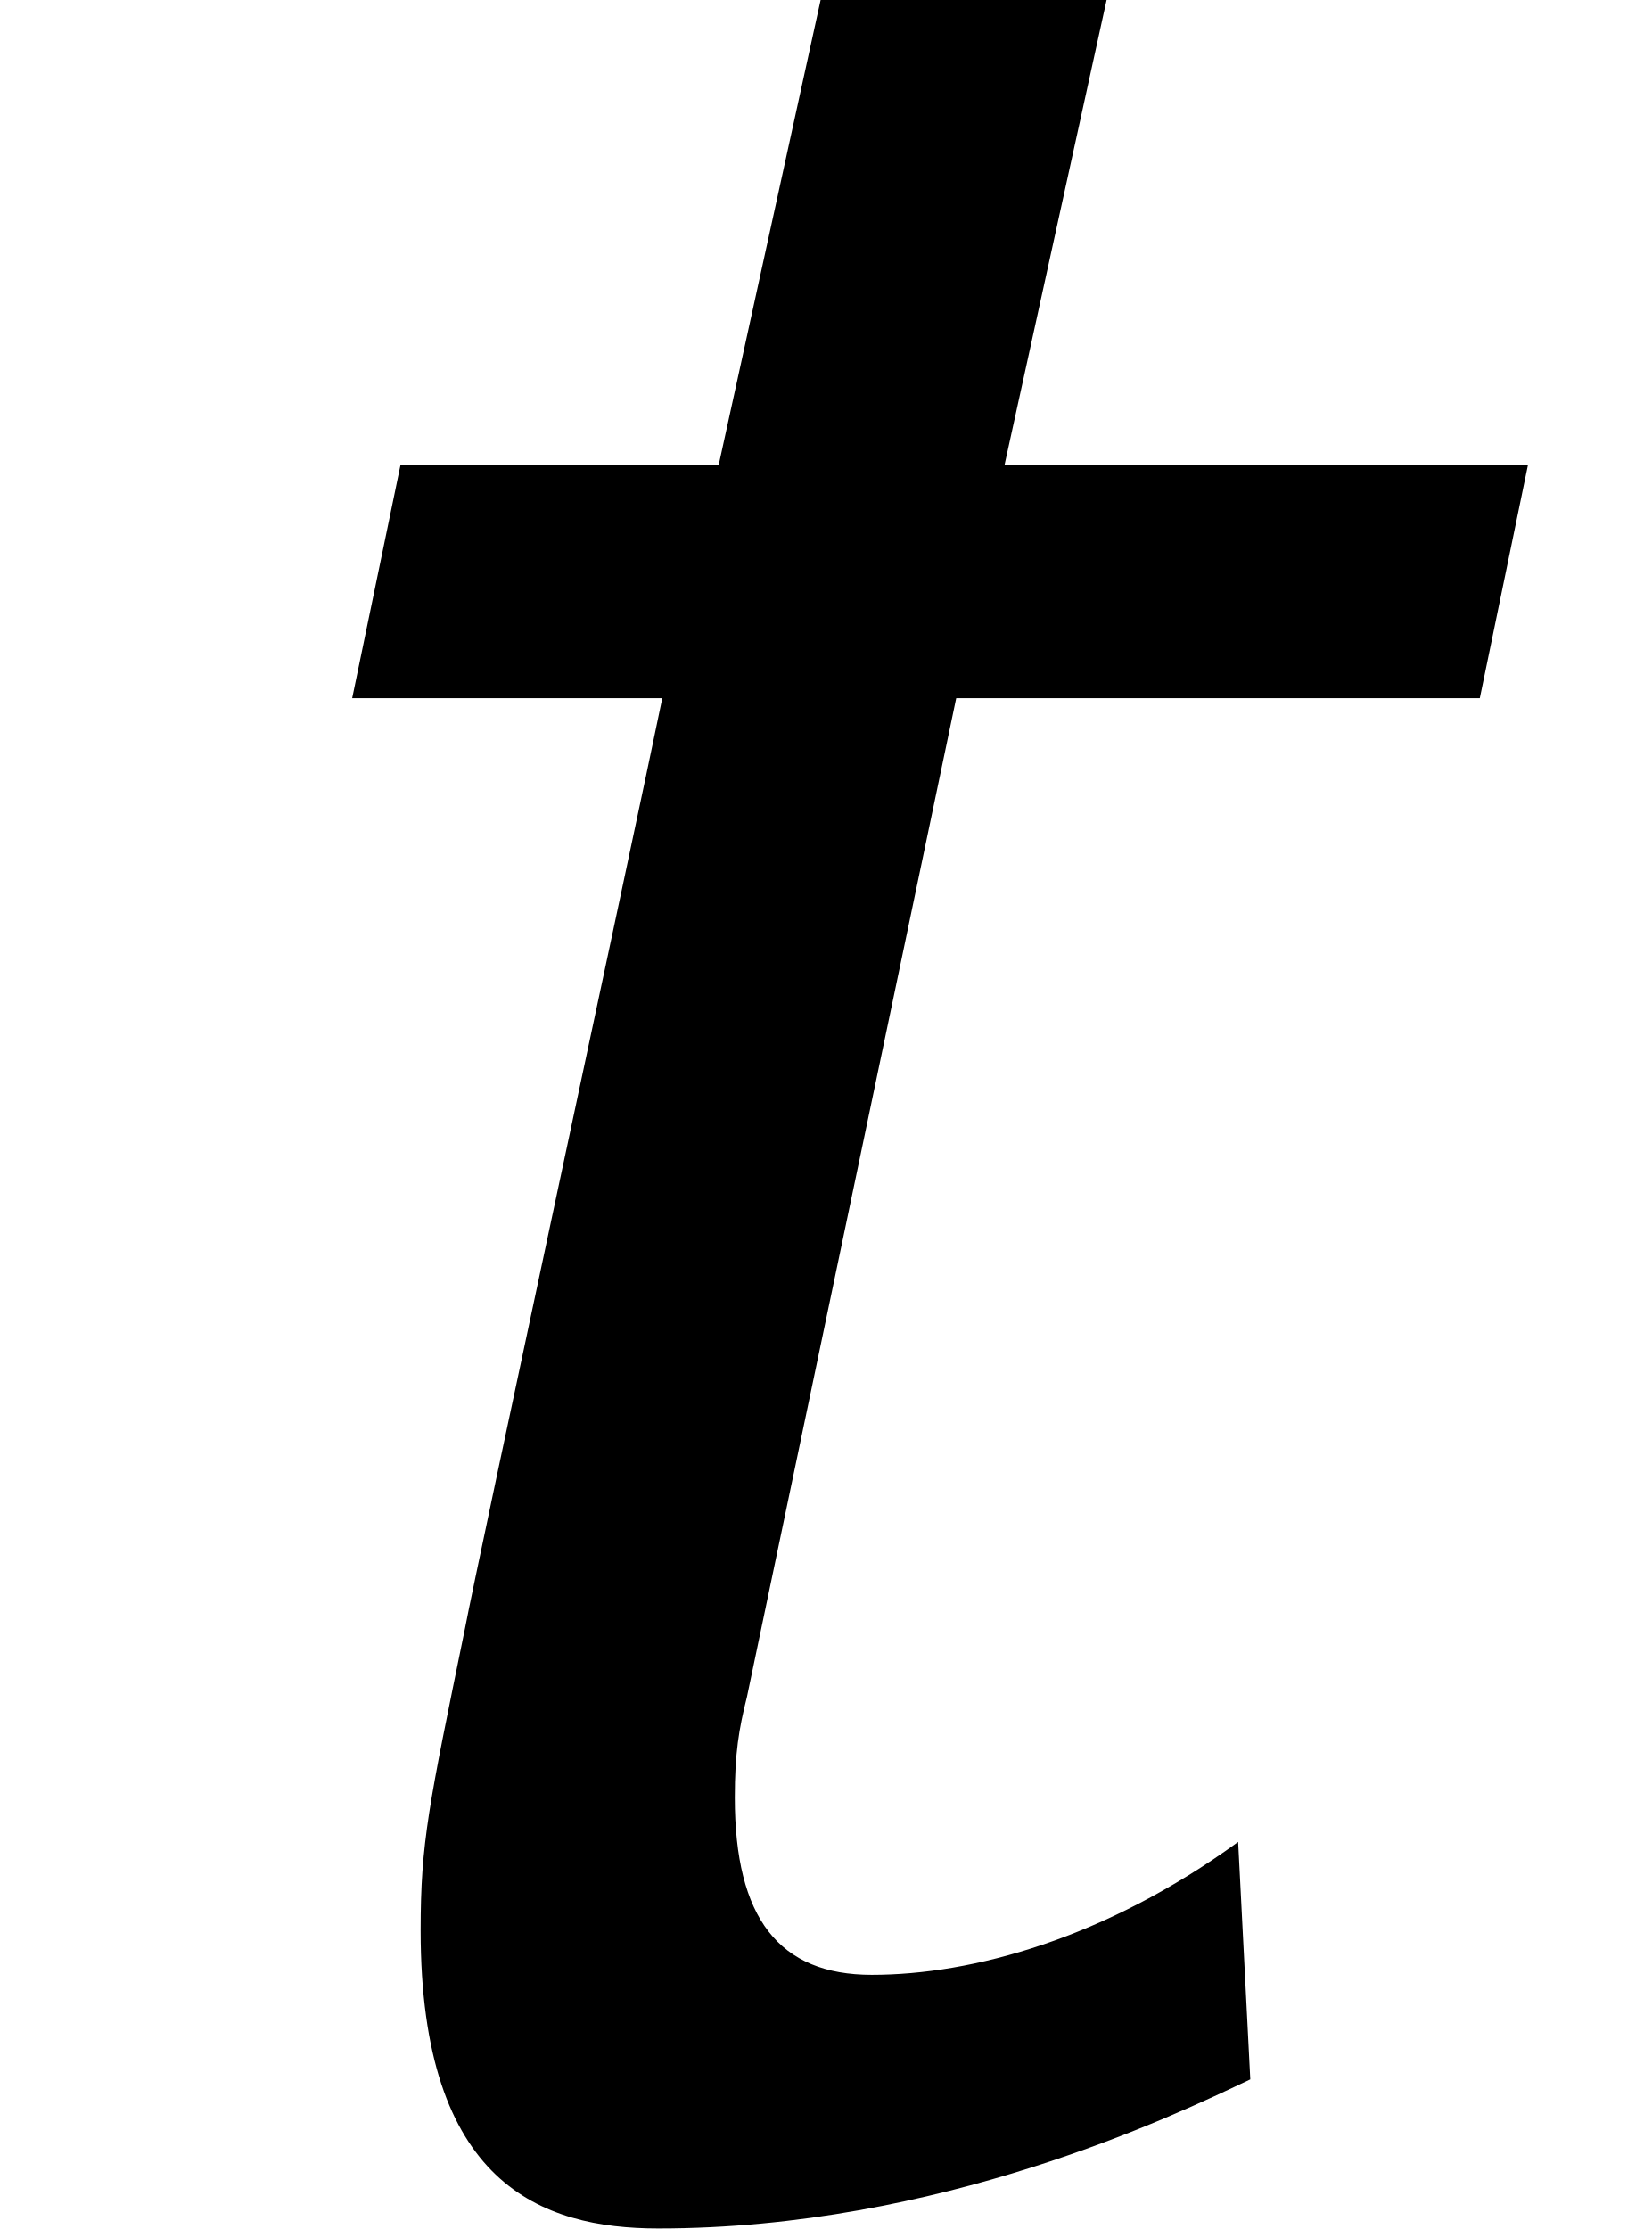
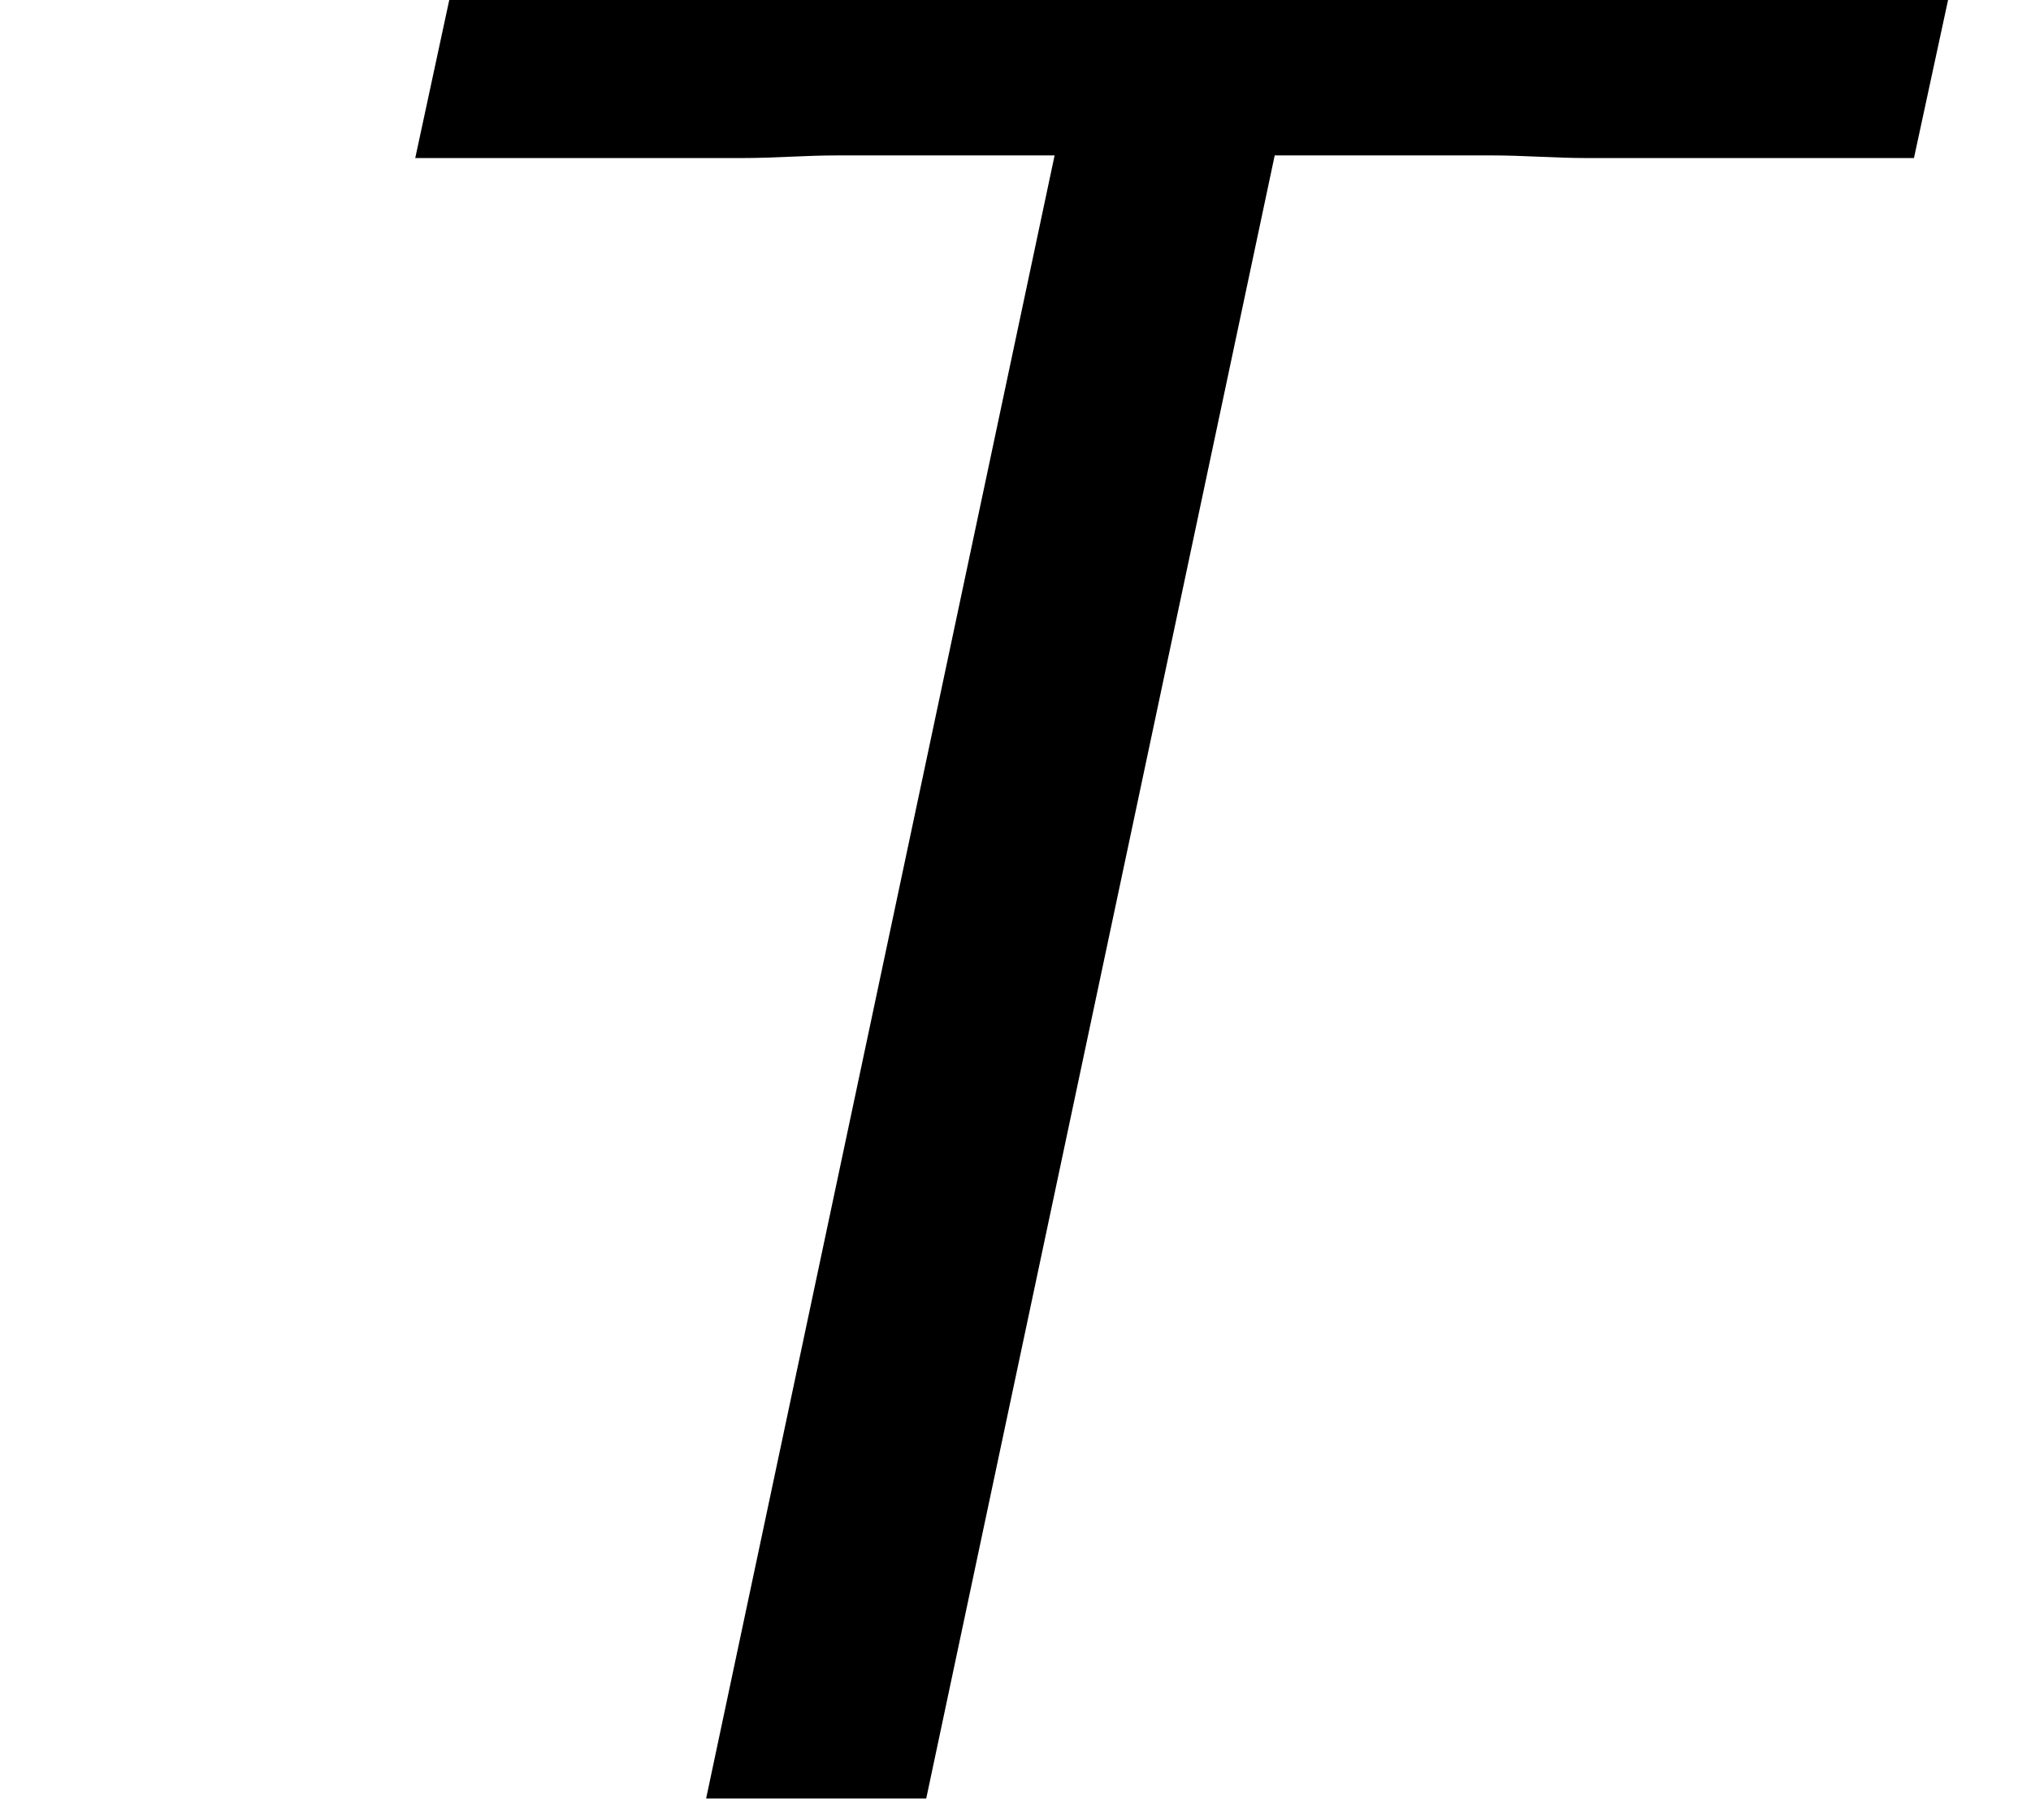
- <svg xmlns="http://www.w3.org/2000/svg" xmlns:xlink="http://www.w3.org/1999/xlink" height="15.503pt" version="1.1" viewBox="0 0 11.489 15.503" width="11.489pt">
+ <svg xmlns="http://www.w3.org/2000/svg" xmlns:xlink="http://www.w3.org/1999/xlink" height="19.451pt" version="1.1" viewBox="0 0 21.711 19.451" width="21.711pt">
  <defs>
-     <path d="M6.12 -9.255H9.355L9.653 -10.698H6.419L7.091 -13.759H5.324L4.653 -10.698H2.687L2.388 -9.255H4.304C4.13 -8.409 3.16 -3.906 3.085 -3.508C2.861 -2.413 2.811 -2.189 2.811 -1.642C2.811 -0.075 3.558 0.199 4.279 0.199C6.021 0.199 7.464 -0.498 7.937 -0.722L7.862 -2.189C7.041 -1.592 6.22 -1.368 5.598 -1.368C5.026 -1.368 4.752 -1.717 4.752 -2.463C4.752 -2.737 4.777 -2.886 4.827 -3.085L6.12 -9.255Z" id="g0-116" />
+     <path d="M12.316 -15.6H14.381C14.679 -15.6 14.978 -15.575 15.276 -15.575H18.386L18.735 -17.192H4.503L4.155 -15.575H7.265C7.564 -15.575 7.862 -15.6 8.161 -15.6H10.226L6.917 0H9.007L12.316 -15.6Z" id="g0-84" />
  </defs>
  <g id="page1" transform="matrix(1.12578 0 0 1.12578 -63.986 -61.02)">
-     <use x="56.625" xlink:href="#g0-116" y="67.771" />
+     <use x="56.625" xlink:href="#g0-84" y="71.278" />
  </g>
</svg>
